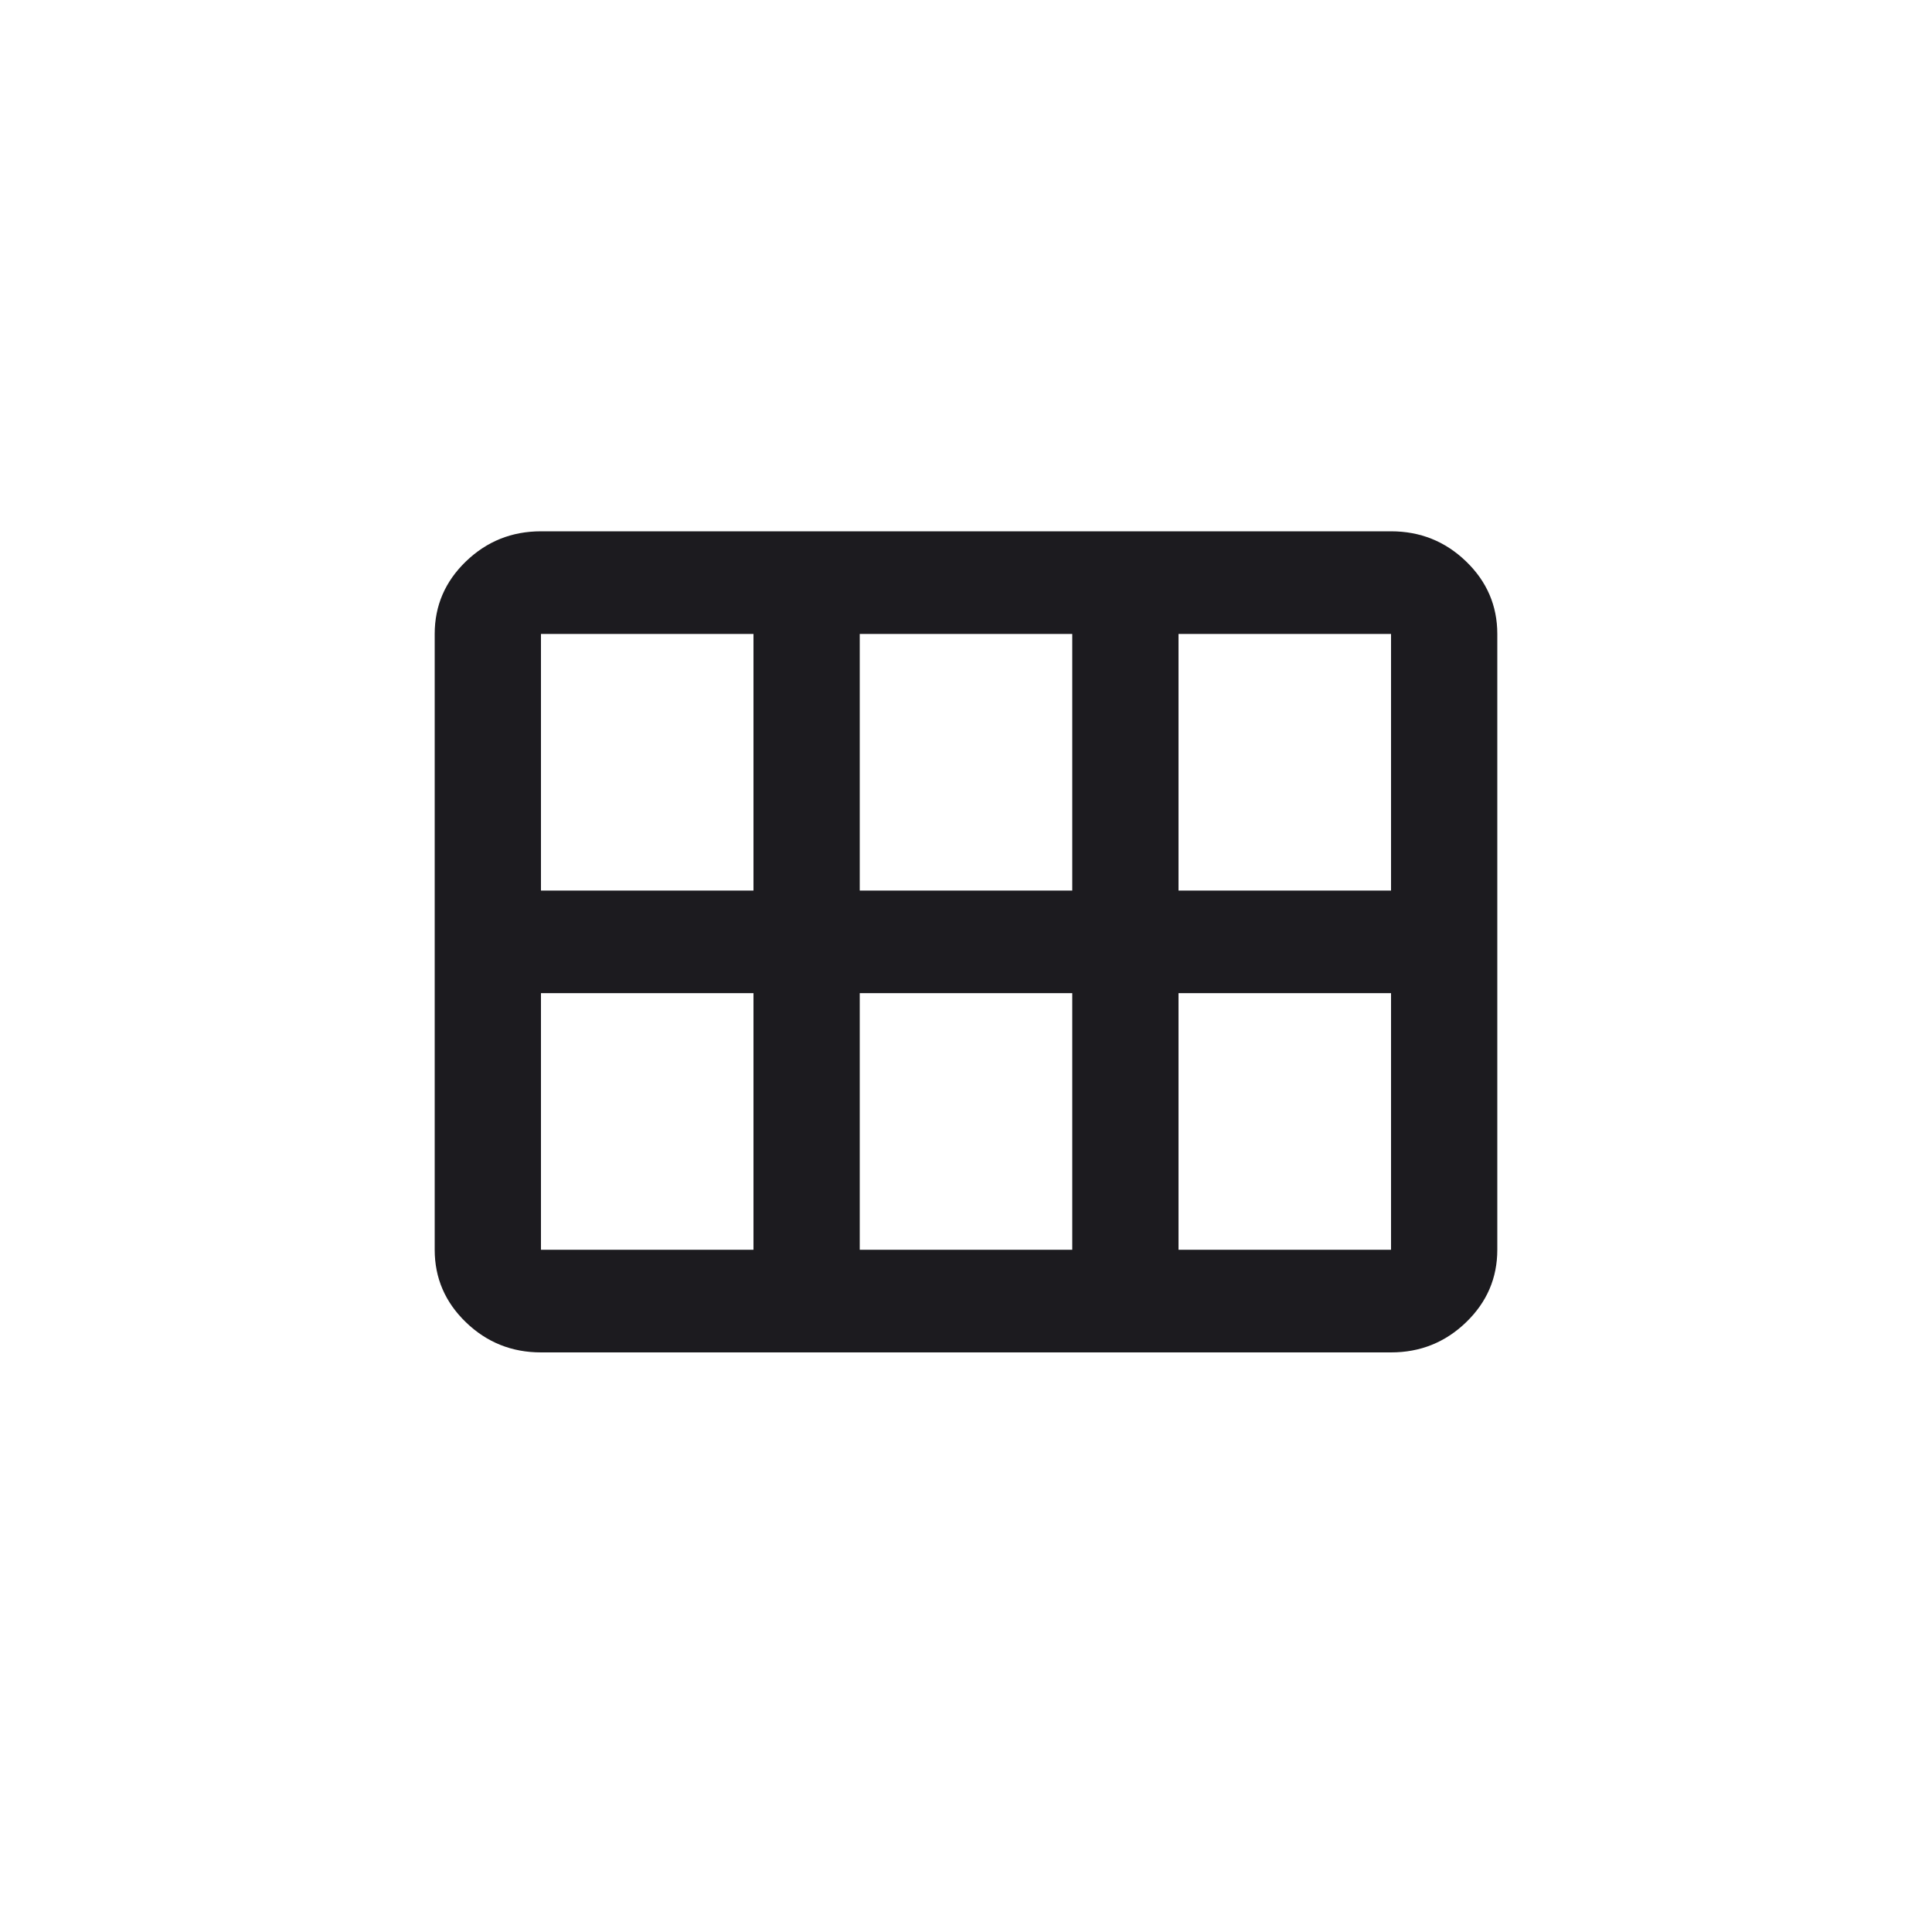
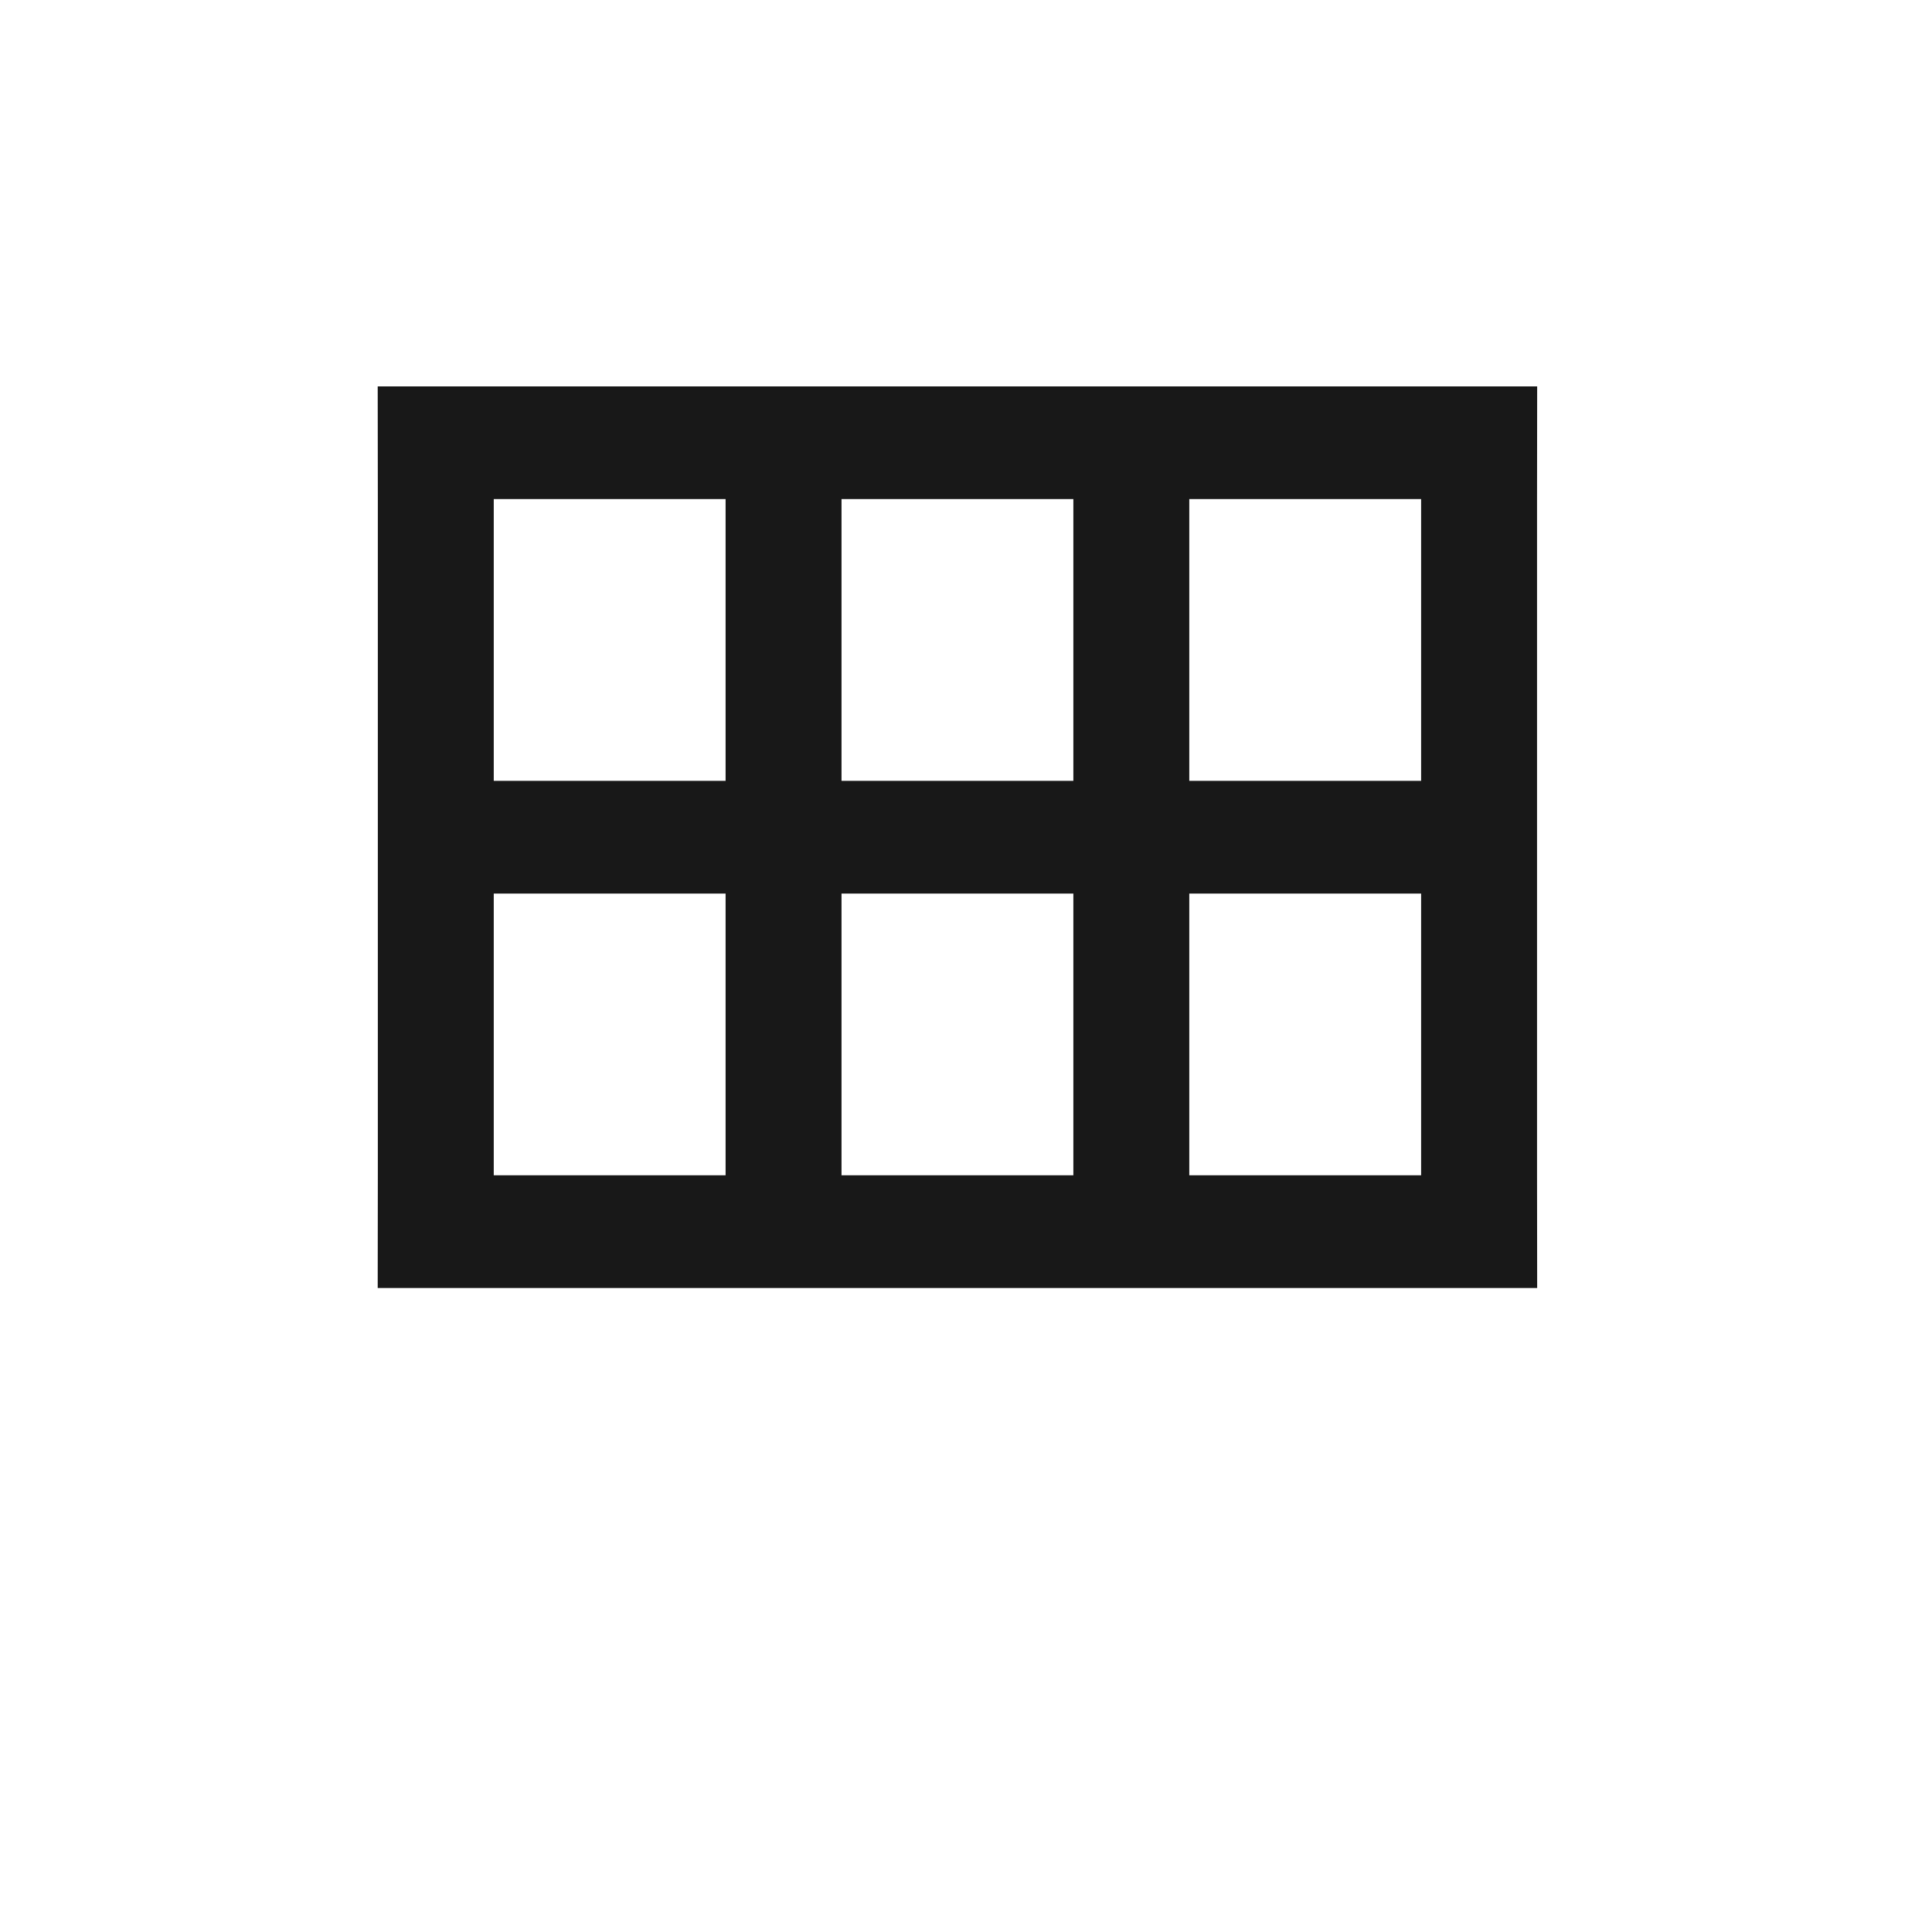
- <svg xmlns="http://www.w3.org/2000/svg" width="40" height="40" viewBox="0 0 40 40" fill="none">
-   <mask id="mask0_640_22737" style="mask-type:alpha" maskUnits="userSpaceOnUse" x="0" y="0" width="40" height="40">
-     <rect width="40" height="40" fill="#D9D9D9" />
+ <svg xmlns="http://www.w3.org/2000/svg" width="30" height="30" viewBox="0 0 30 30" fill="none">
+   <mask id="mask0_2006_3681" style="mask-type:alpha" maskUnits="userSpaceOnUse" x="3" y="1" width="24" height="24">
+     <rect x="3" y="1" width="24" height="24" fill="#D9D9D9" />
  </mask>
-   <g mask="url(#mask0_640_22737)">
-     <path d="M11.2 28C10.595 28 10.077 27.792 9.646 27.376C9.215 26.96 9 26.459 9 25.875V13.125C9 12.541 9.215 12.04 9.646 11.624C10.077 11.208 10.595 11 11.2 11H28.8C29.405 11 29.923 11.208 30.354 11.624C30.785 12.04 31 12.541 31 13.125V25.875C31 26.459 30.785 26.96 30.354 27.376C29.923 27.792 29.405 28 28.8 28H11.2ZM11.2 18.438H15.6V13.125H11.2V18.438ZM17.8 18.438H22.2V13.125H17.8V18.438ZM24.4 18.438H28.8V13.125H24.4V18.438ZM15.6 25.875V20.562H11.2V25.875H15.6ZM17.8 25.875H22.2V20.562H17.8V25.875ZM24.4 25.875H28.8V20.562H24.4V25.875Z" fill="#1C1B1F" />
+   <g mask="url(#mask0_2006_3681)">
+     <path d="M7.667 20C7.172 20 5.865 20 5.865 20C5.865 20 5.867 18.731 5.867 18.25V7.75C5.867 7.269 5.865 6 5.865 6C5.865 6 7.172 6 7.667 6H22.067C22.562 6 23.869 6 23.869 6C23.869 6 23.867 7.269 23.867 7.75V18.25C23.867 18.731 23.869 20 23.869 20C23.869 20 22.562 20 22.067 20H7.667ZM7.667 12.125H11.267V7.75H7.667V12.125ZM13.067 12.125H16.667V7.75H13.067V12.125ZM18.467 12.125H22.067V7.75H18.467V12.125ZM11.267 18.25V13.875H7.667V18.25H11.267ZM13.067 18.25H16.667V13.875H13.067V18.25ZM18.467 18.25H22.067V13.875H18.467V18.25Z" fill="#181818" />
  </g>
</svg>
